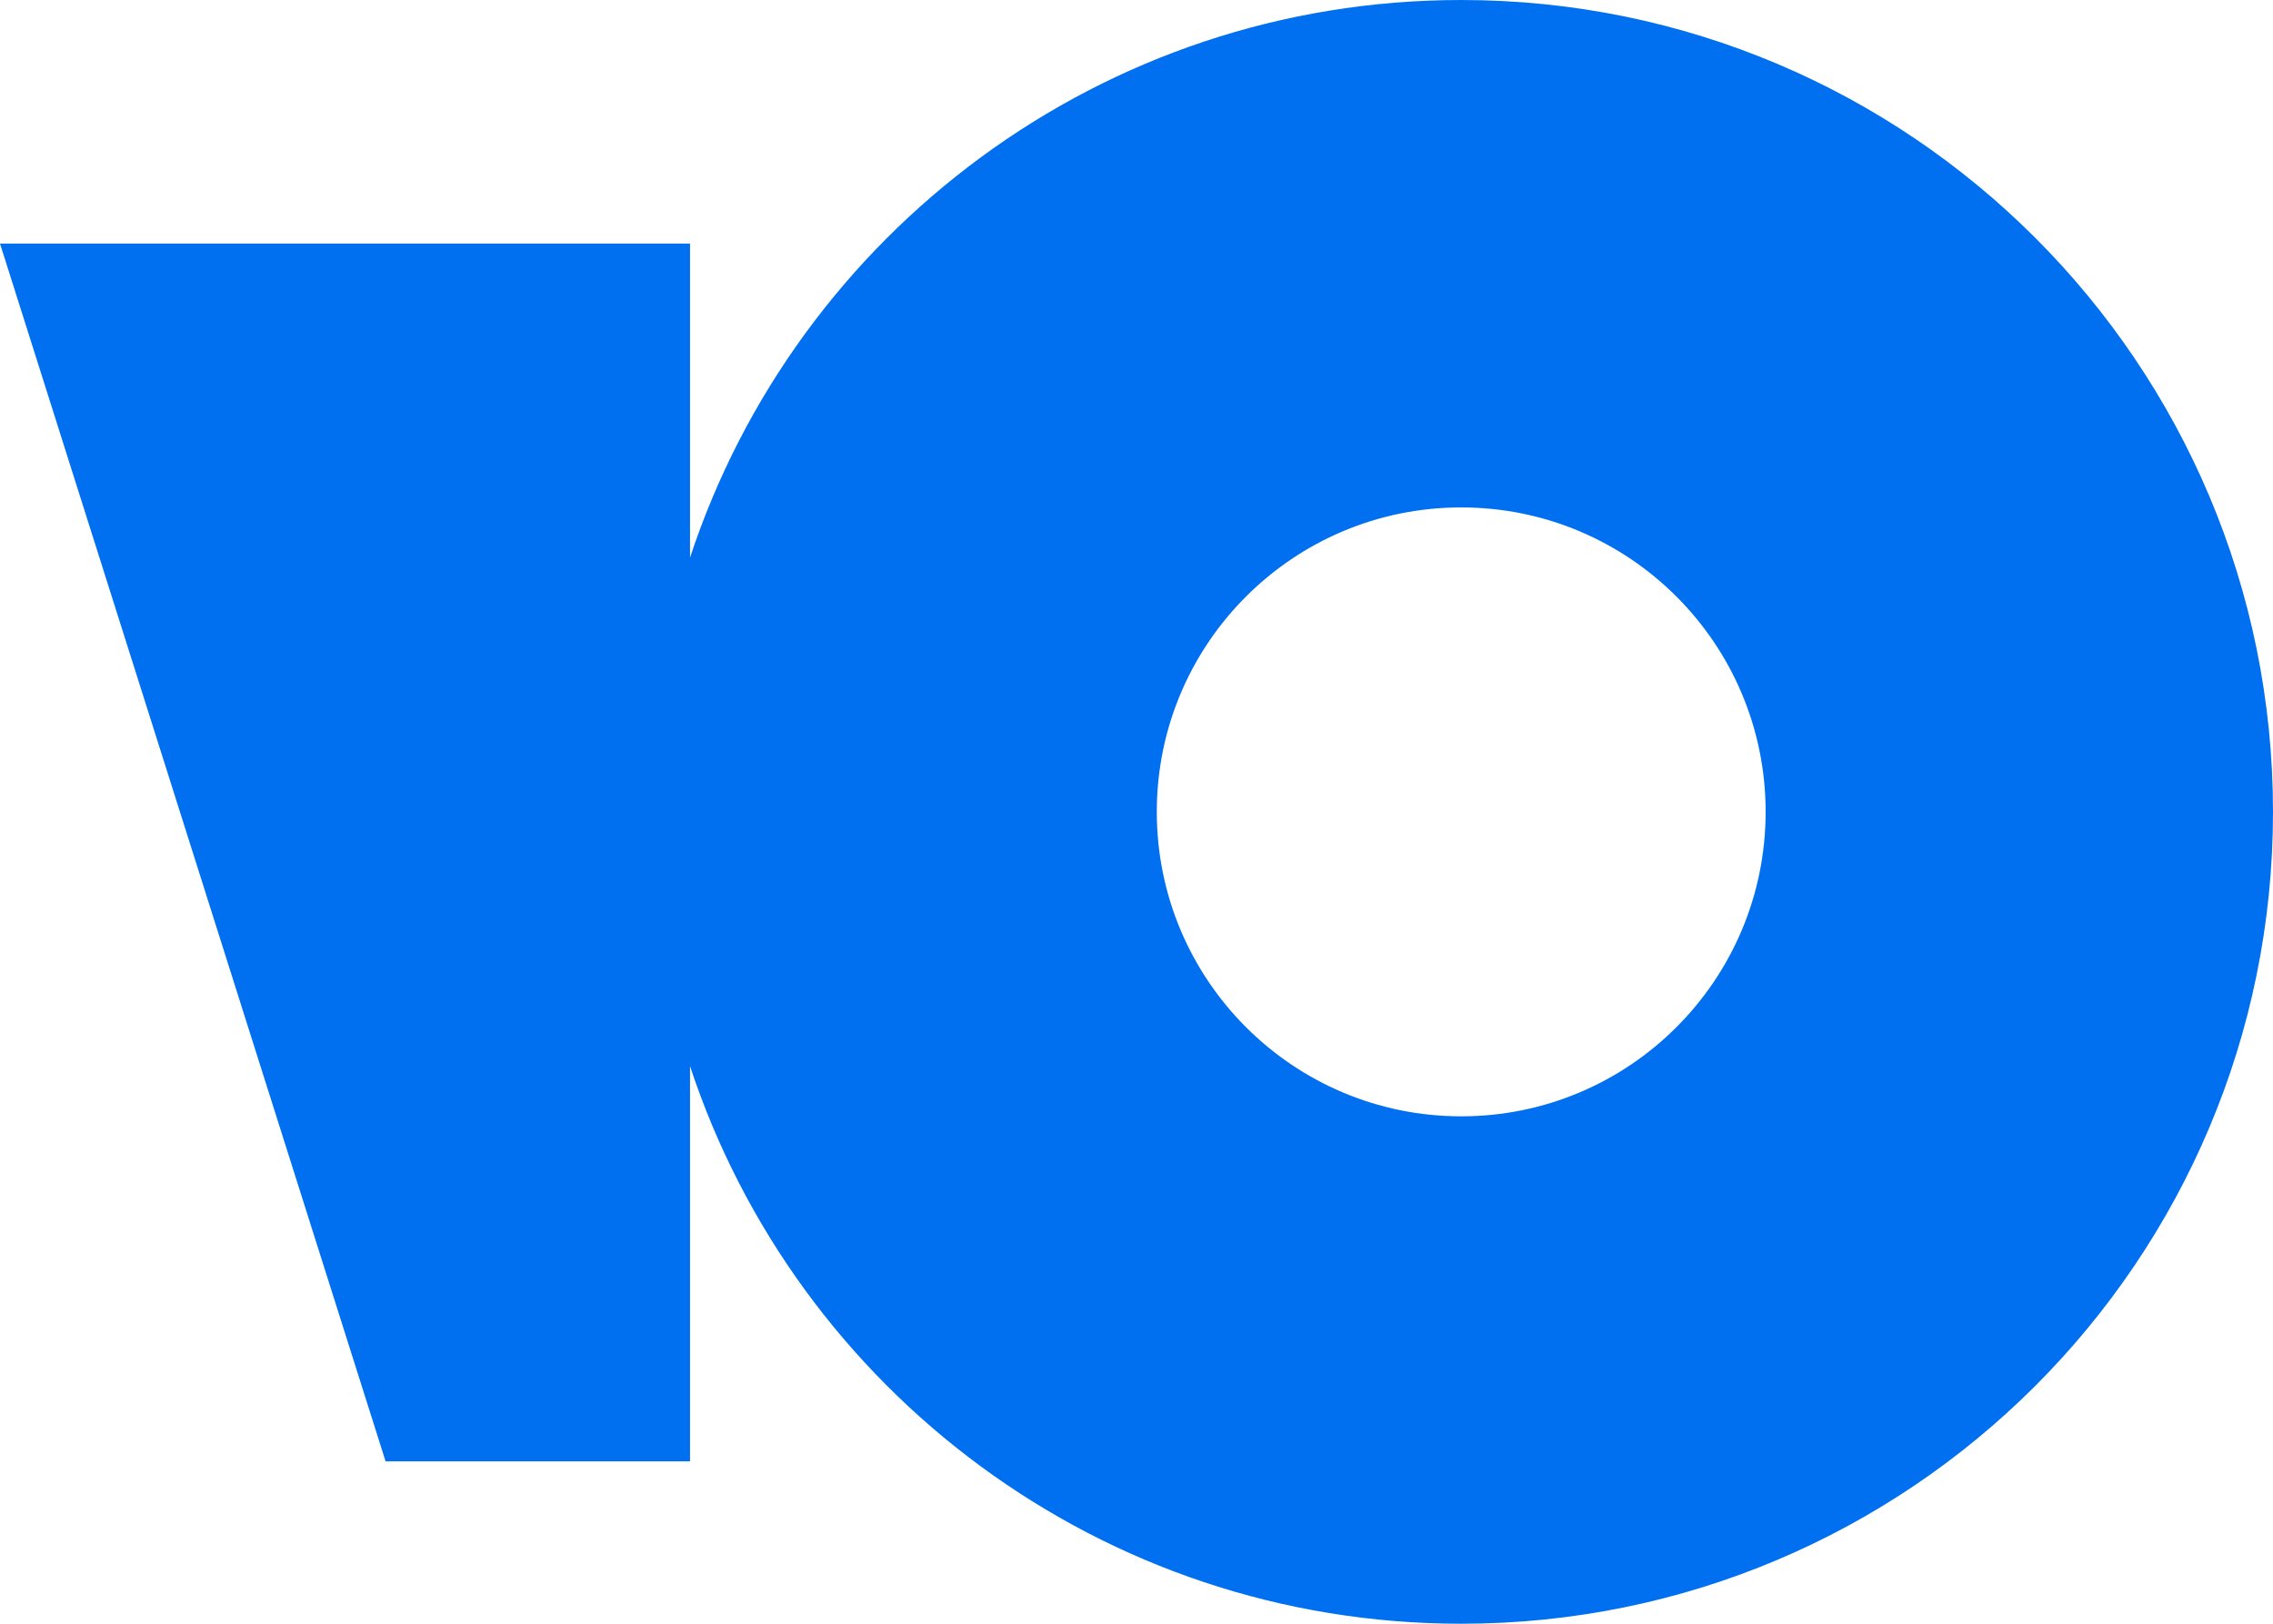
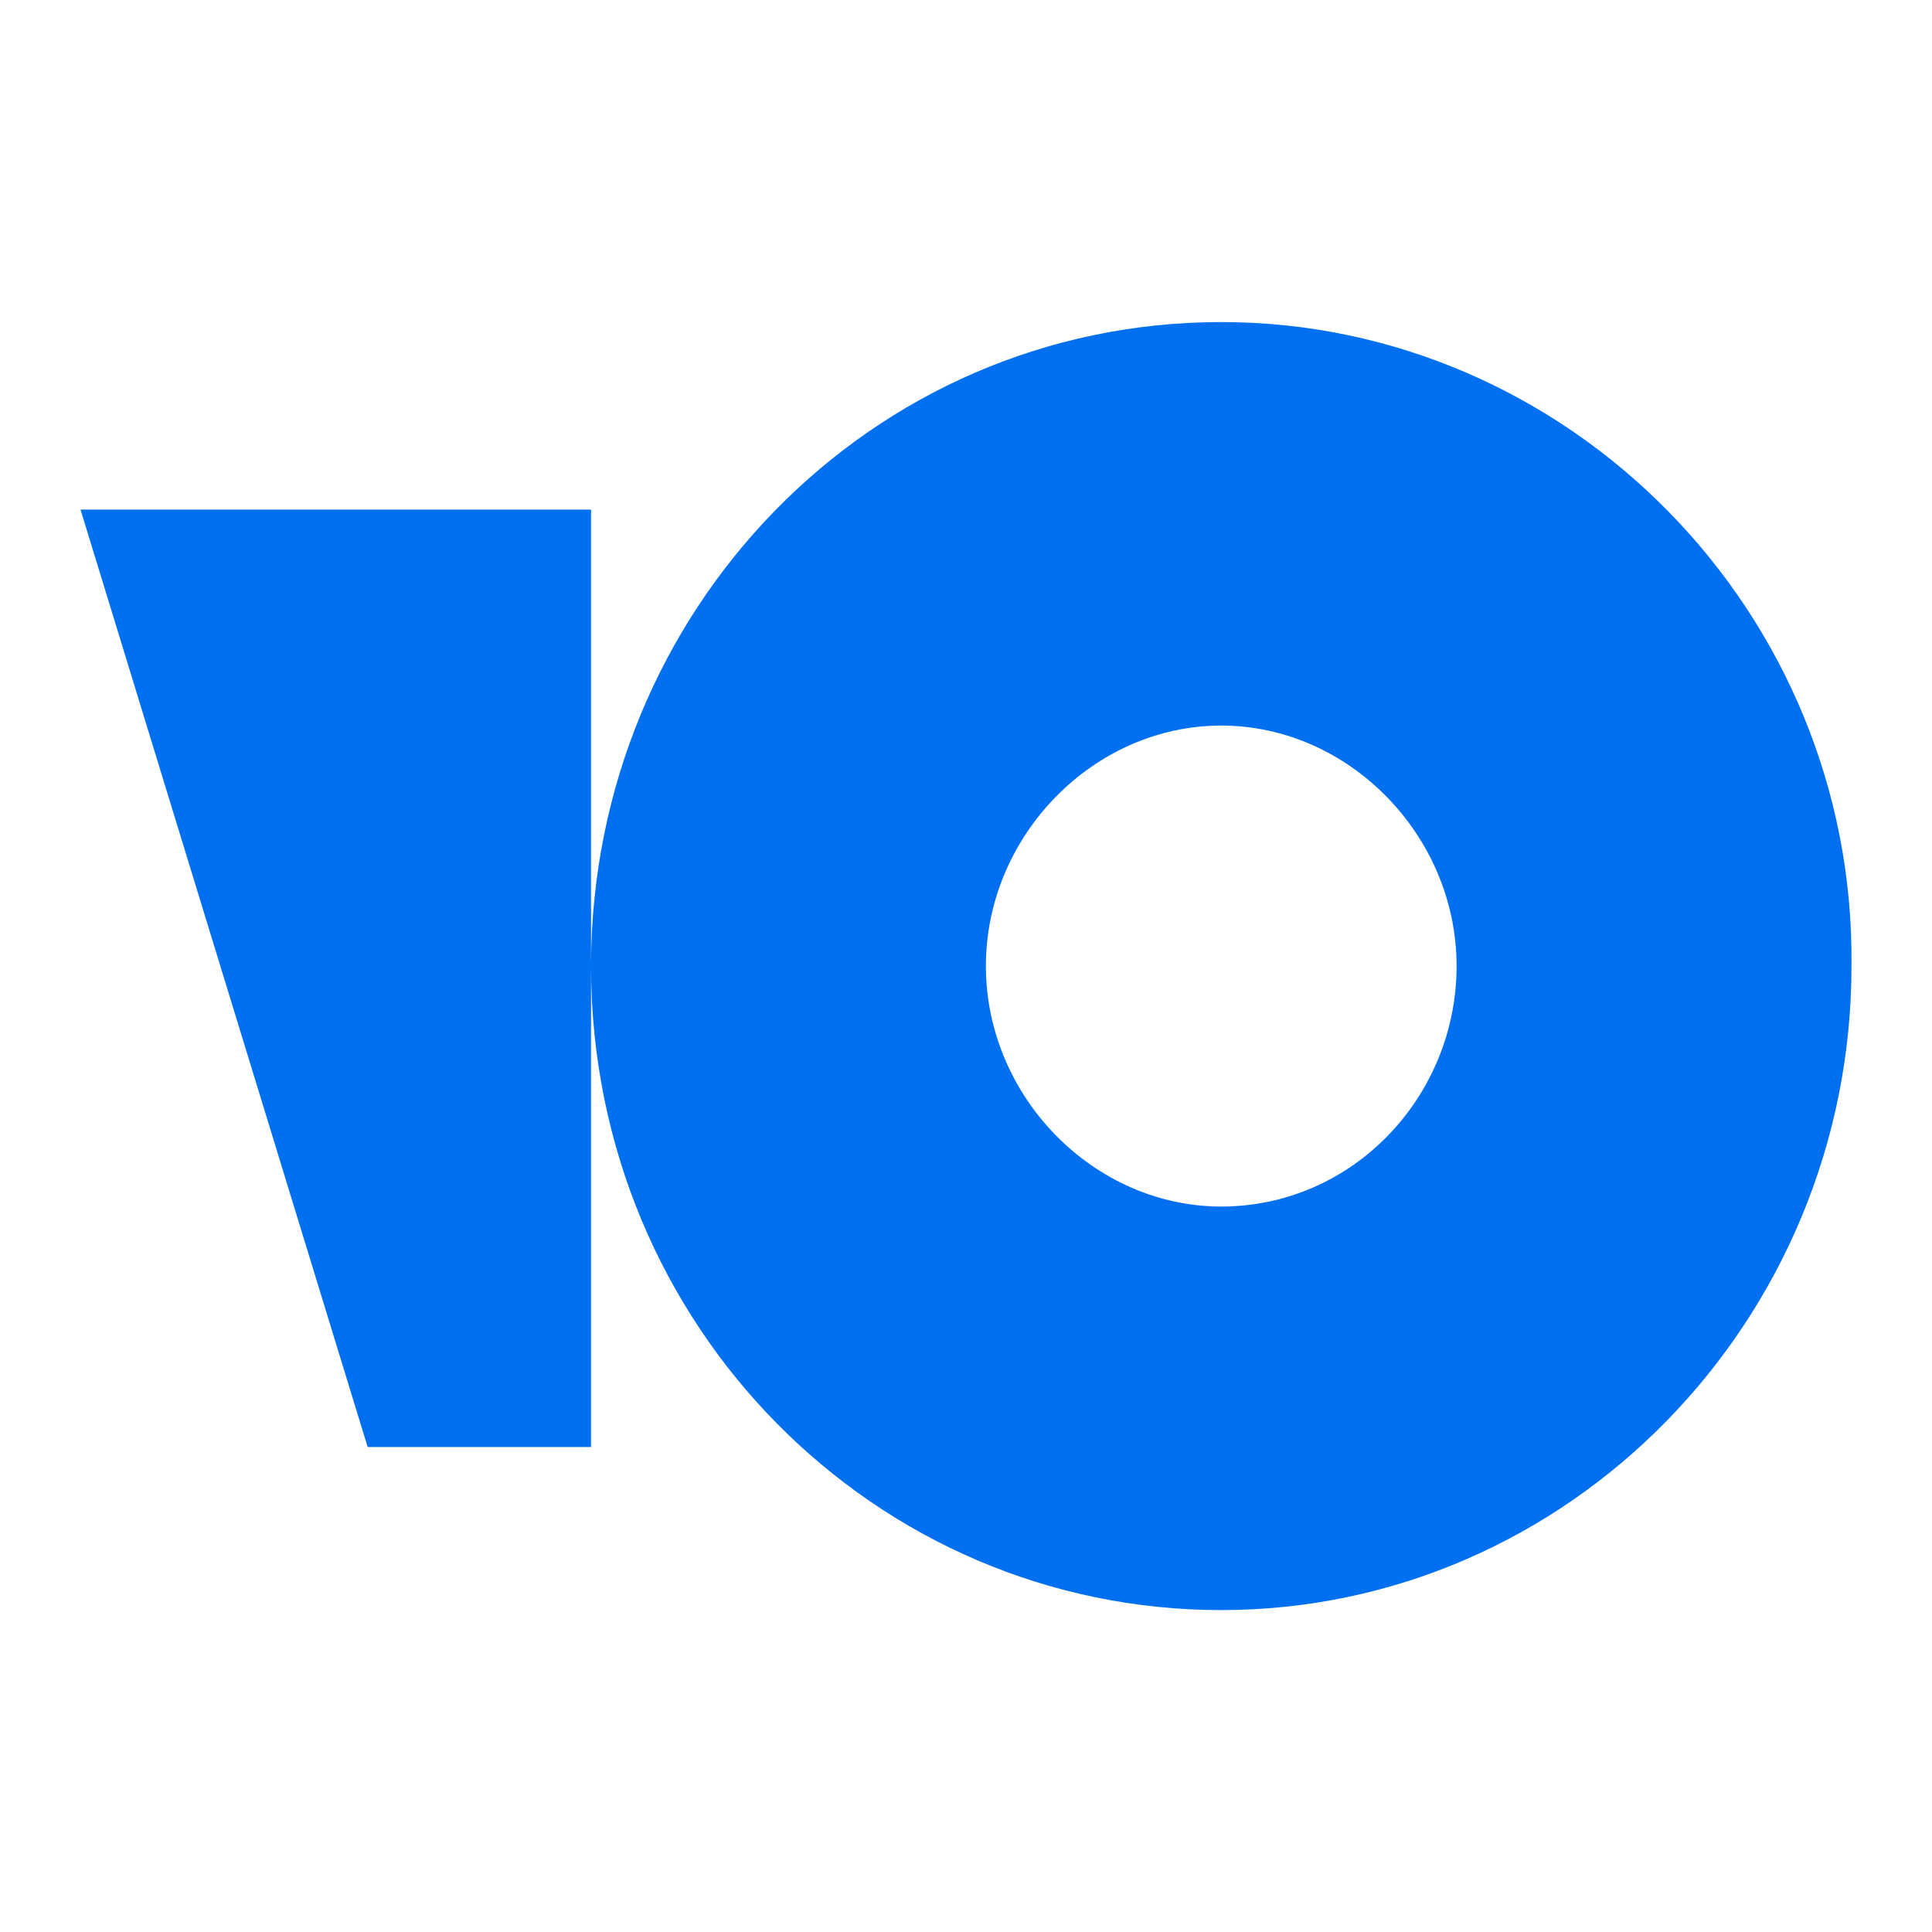
- <svg xmlns="http://www.w3.org/2000/svg" viewBox="0 0 112 80" fill="none">
-   <path fill-rule="evenodd" clip-rule="evenodd" d="M72 80C94.091 80 112 62.091 112 40C112 17.909 94.091 0 72 0C54.283 0 39.256 11.518 34 27.475V12H0L19 72H34V52.525C39.256 68.482 54.283 80 72 80ZM72 55C80.284 55 87 48.284 87 40C87 31.716 80.284 25 72 25C63.716 25 57 31.716 57 40C57 48.284 63.716 55 72 55Z" fill="#0070F0" />
+ <svg xmlns="http://www.w3.org/2000/svg" width="40" height="40" viewBox="0 0 40 40" fill="none">
+   <path fill-rule="evenodd" clip-rule="evenodd" d="M12.237 19.965C12.256 12.64 18.029 6.668 25.285 6.668C32.469 6.668 38.415 12.66 38.333 20.001C38.333 27.343 32.469 33.335 25.285 33.335C18.112 33.335 12.256 27.447 12.237 20.038V29.959H7.612L1.667 10.55H12.237V19.965ZM20.412 20.001C20.412 22.702 22.642 24.98 25.285 24.98C28.01 24.98 30.157 22.702 30.157 20.001C30.157 17.301 27.927 15.022 25.285 15.022C22.642 15.022 20.412 17.301 20.412 20.001Z" fill="#0070F0" style="fill:#0070F0;fill:color(display-p3 0 0.439 0.941);fill-opacity:1;" />
</svg>
